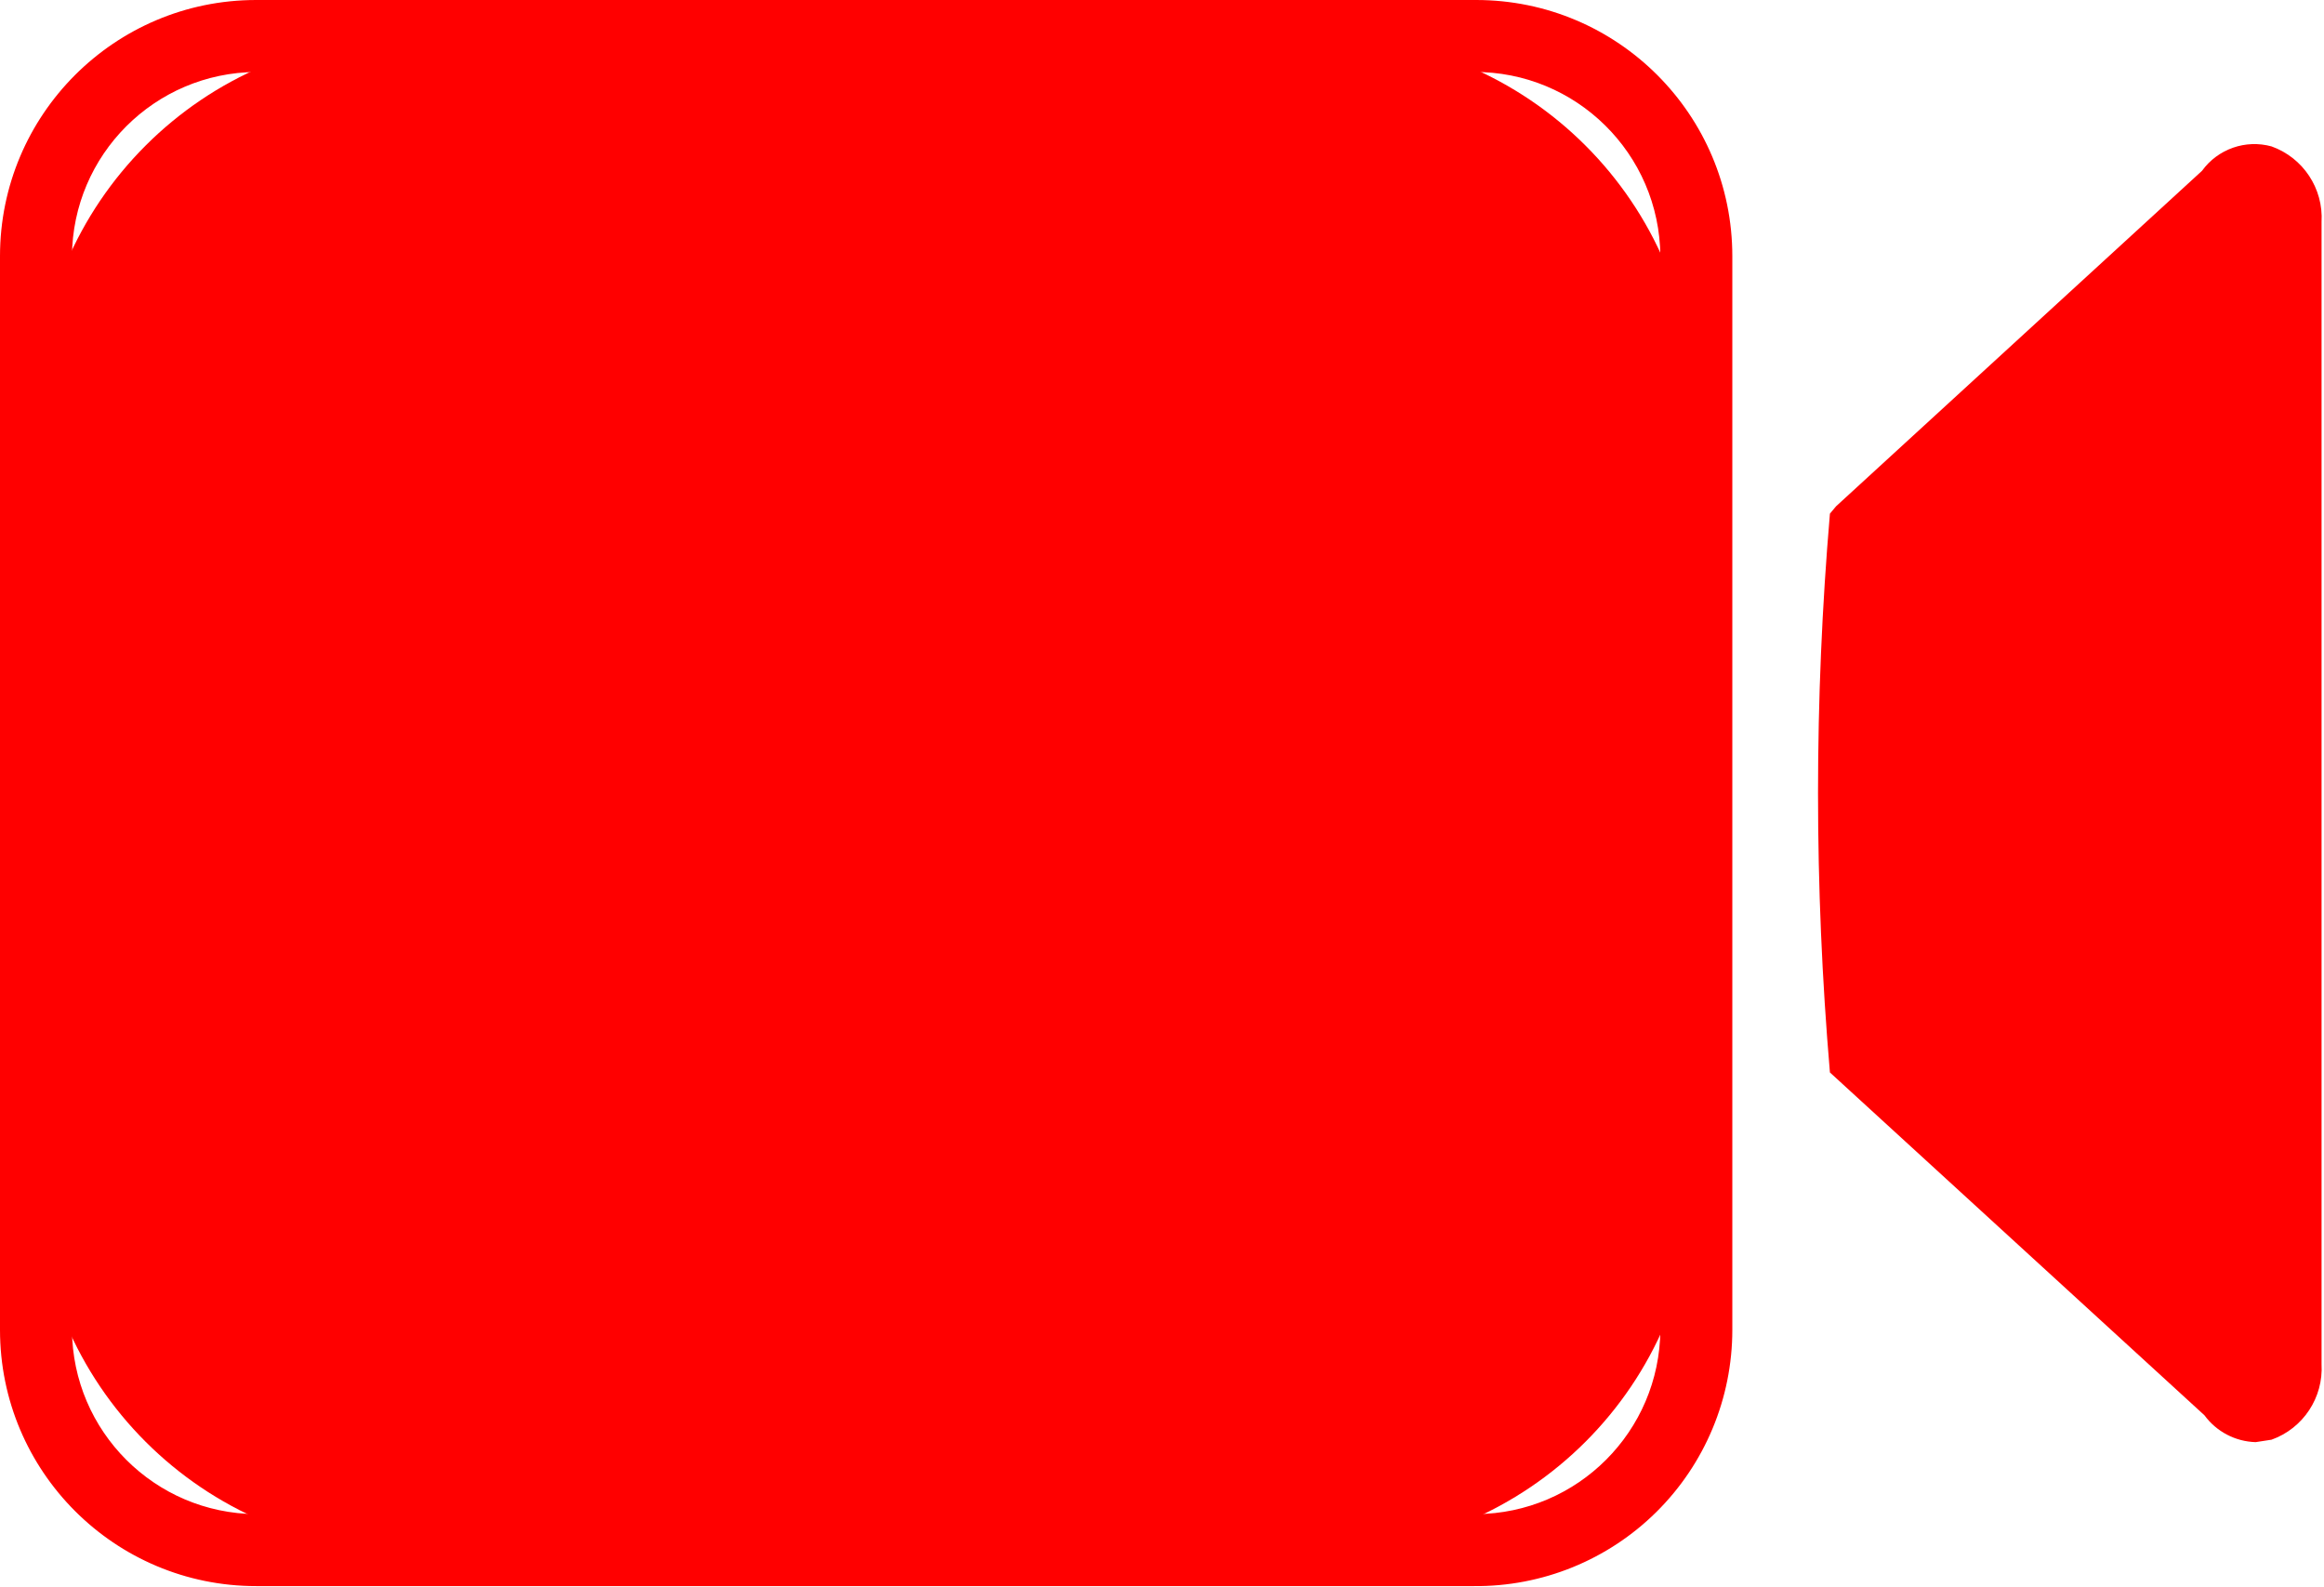
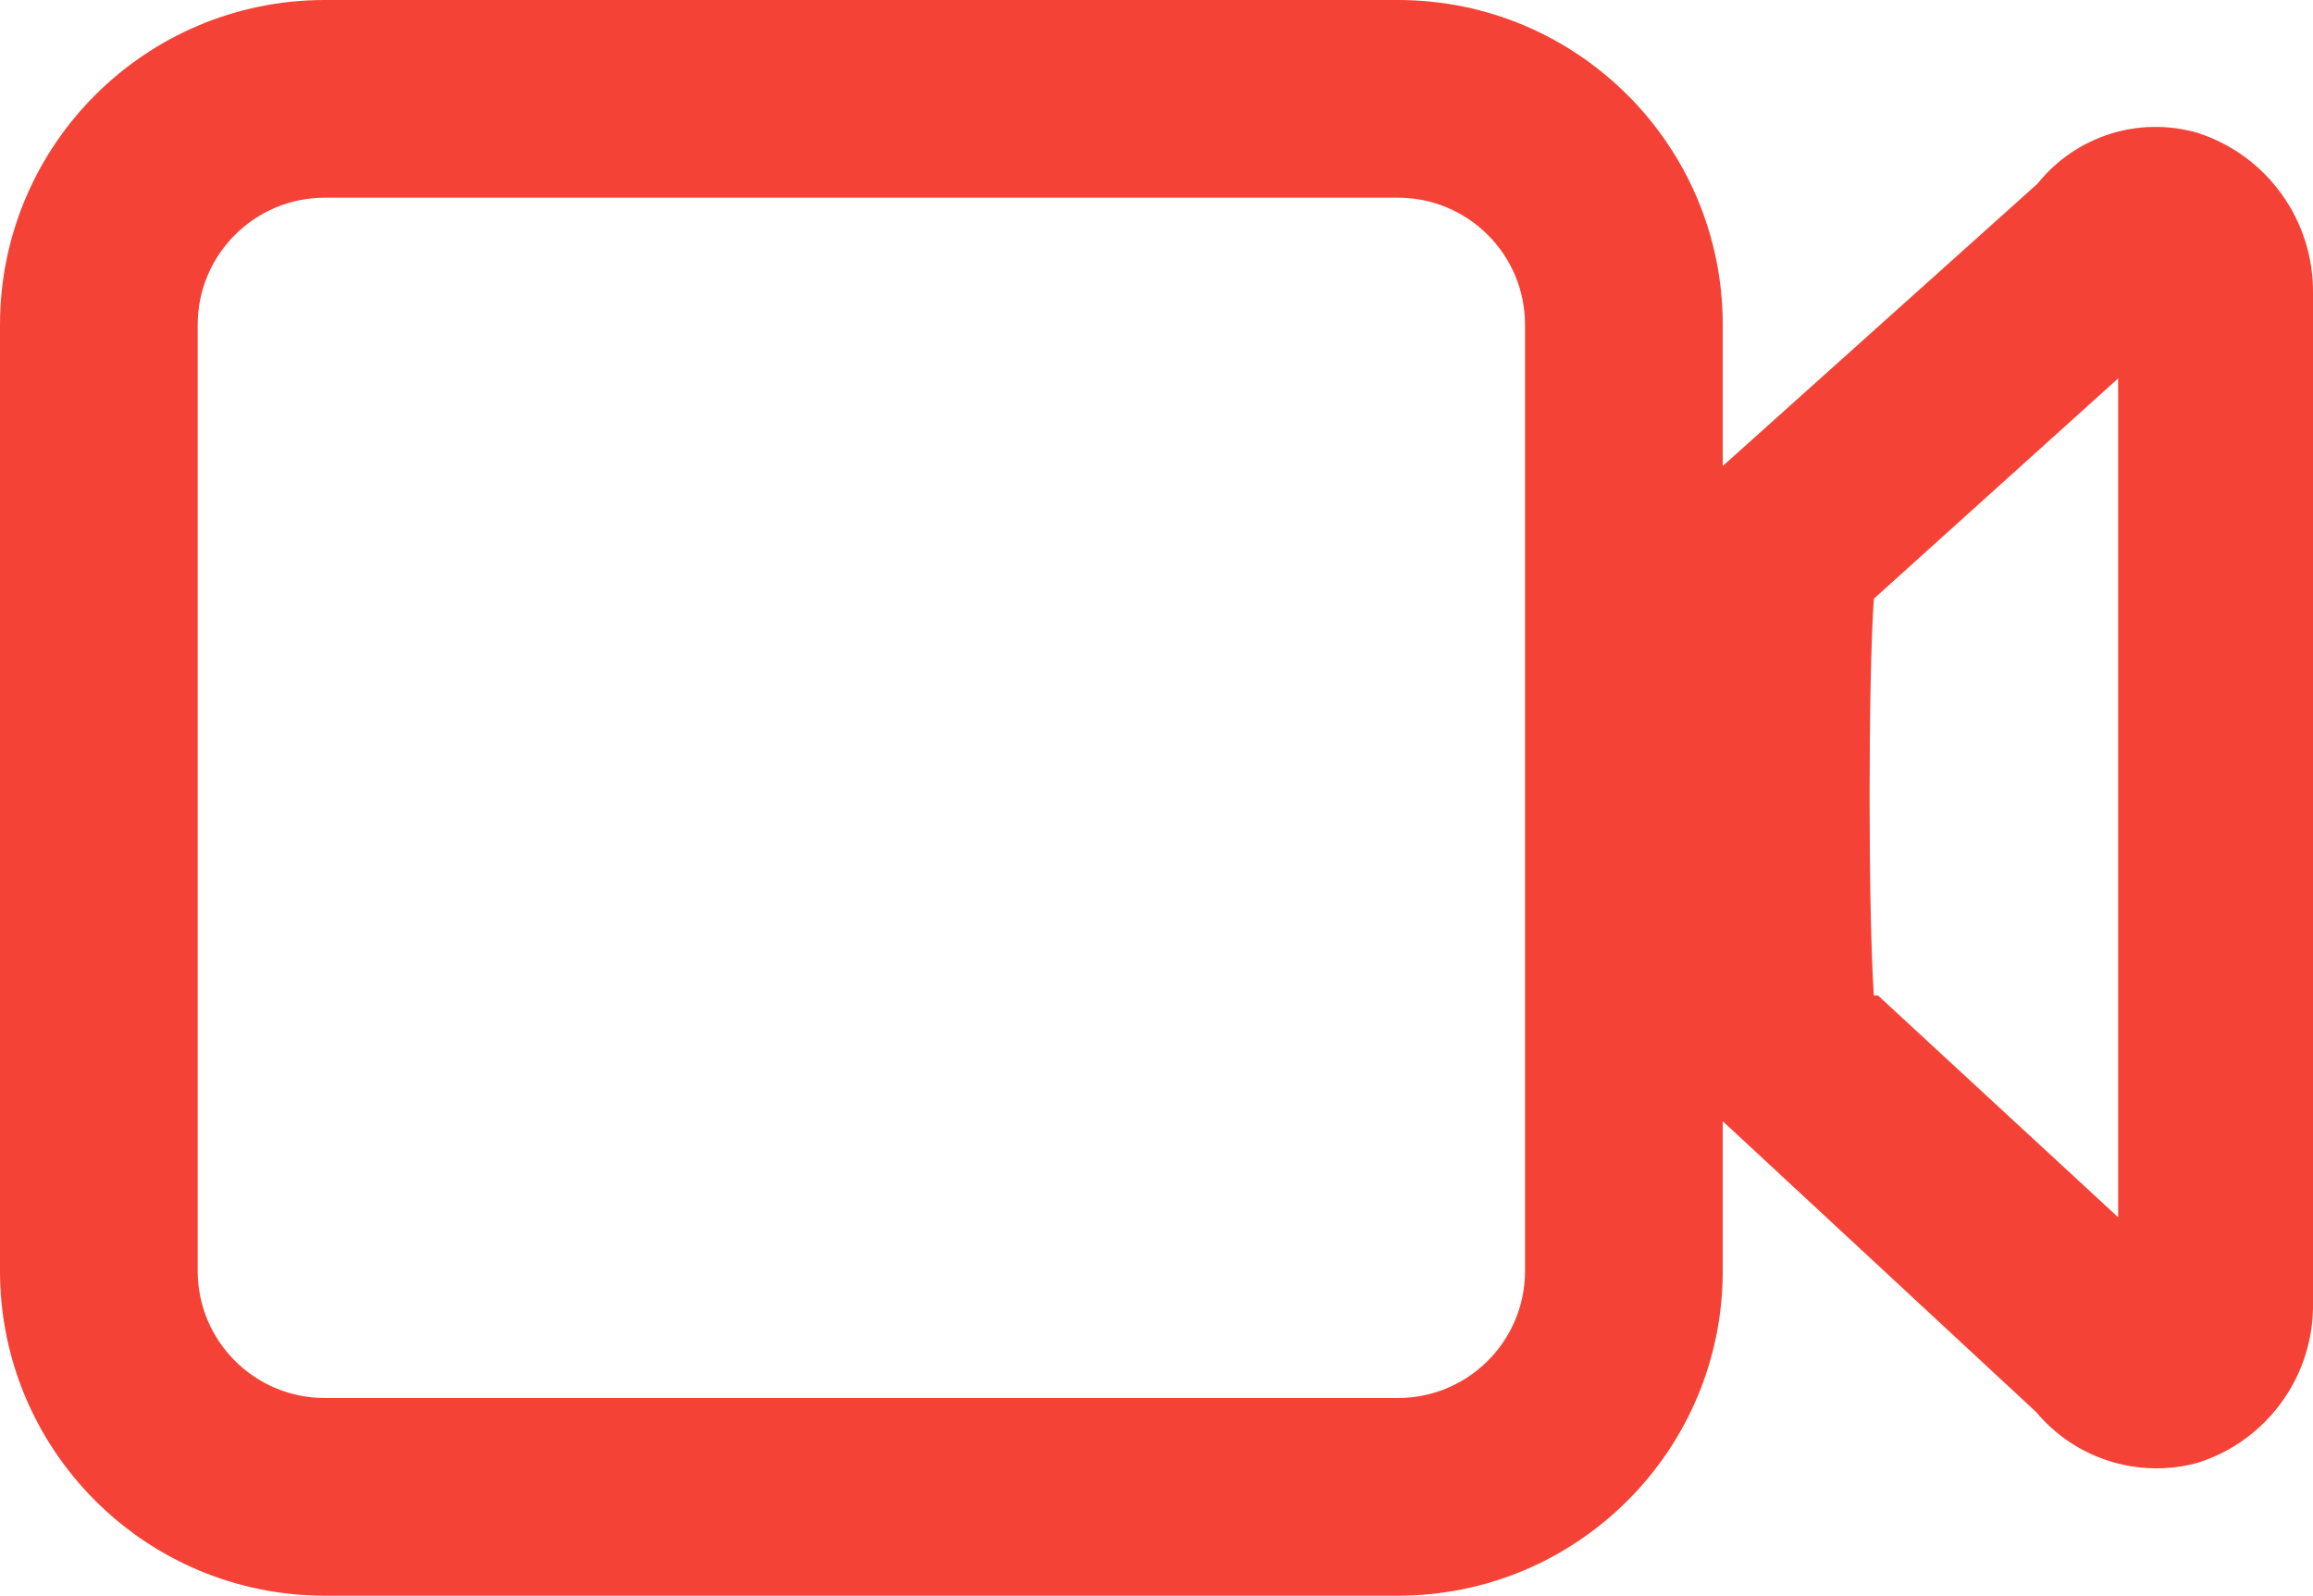
- <svg xmlns="http://www.w3.org/2000/svg" width="19.05" height="13">
-   <rect x="0.3" y="0.3" width="13.59" height="12.41" rx="3.05" fill="#FF0000" />
-   <path d="M12.08,13H2.1A2.1,2.1,0,0,1,0,10.9V2.1A2.1,2.1,0,0,1,2.1,0h10a2.1,2.1,0,0,1,2.1,2.1v8.8A2.1,2.1,0,0,1,12.08,13ZM2.1.59A1.52,1.52,0,0,0,.59,2.1v8.8A1.52,1.52,0,0,0,2.1,12.41h10a1.52,1.52,0,0,0,1.51-1.51V2.1A1.52,1.52,0,0,0,12.08.59Z" fill="#FF0000" />
-   <path d="M15.27,8.63l3,2.77c.15.24.46.1.46-.22V1.82c0-.32-.31-.46-.46-.22l-3,2.77A37.84,37.84,0,0,0,15.27,8.63Z" fill="#FF0000" />
-   <path d="M18.49,11.82a.54.54,0,0,1-.42-.22L15,8.79a26.94,26.94,0,0,1,0-4.58l.05-.06,3-2.75a.53.53,0,0,1,.57-.2.62.62,0,0,1,.41.62v9.36a.62.62,0,0,1-.41.62ZM15.55,8.48l2.91,2.67V1.85L15.55,4.52C15.49,5.07,15.49,7.93,15.55,8.48Z" fill="#FF0000" />
+ <svg xmlns="http://www.w3.org/2000/svg" width="16.38" height="11.3" viewBox="0 0 16.38 11.3">
+   <path d="M15.52,1.09a.94.94,0,0,0-1,.3L12.28,3.46l-.13.15a1.52,1.52,0,0,0-.1.47V2.3A2.15,2.15,0,0,0,9.9.15H2.3A2.15,2.15,0,0,0,.15,2.3V9A2.15,2.15,0,0,0,2.3,11.15H9.9A2.15,2.15,0,0,0,12.05,9V7.22a1.52,1.52,0,0,0,.1.47l2.38,2.22a1,1,0,0,0,.73.34.82.82,0,0,0,.26,0,1,1,0,0,0,.71-1V2.08A1,1,0,0,0,15.52,1.09ZM11,9a1,1,0,0,1-1,1.05H2.3A1,1,0,0,1,1.25,9V2.3a1,1,0,0,1,1-1H9.9a1,1,0,0,1,1,1Zm4.18,0-2-1.85a29,29,0,0,1,0-2.95l2-1.84Z" fill="#f44336" />
+   <path d="M9.9,11.3H2.3A2.3,2.3,0,0,1,0,9V2.3A2.3,2.3,0,0,1,2.3,0H9.9a2.3,2.3,0,0,1,2.3,2.3v1l2.23-2A1.07,1.07,0,0,1,15.56.94a1.18,1.18,0,0,1,.82,1.14V9.22a1.17,1.17,0,0,1-.82,1.14A1.11,1.11,0,0,1,14.42,10L12.2,7.94V9A2.3,2.3,0,0,1,9.9,11.3ZM2.3.3a2,2,0,0,0-2,2V9a2,2,0,0,0,2,2H9.9a2,2,0,0,0,2-2V7.22l.3,0a1.13,1.13,0,0,0,.08.41L14.63,9.8a.8.8,0,0,0,.84.27.86.86,0,0,0,.61-.85V2.08a.87.87,0,0,0-.6-.85h0a.77.77,0,0,0-.83.26L12.38,3.57l-.11.13h0a1.4,1.4,0,0,0-.07.4l-.3,0V2.3a2,2,0,0,0-2-2Zm7.6,9.9H2.3A1.2,1.2,0,0,1,1.1,9V2.3A1.2,1.2,0,0,1,2.3,1.1H9.9a1.2,1.2,0,0,1,1.2,1.2V9A1.2,1.2,0,0,1,9.9,10.2ZM2.3,1.4a.9.9,0,0,0-.9.9V9a.9.9,0,0,0,.9.9H9.9a.9.9,0,0,0,.9-.9V2.3a.9.9,0,0,0-.9-.9Zm13,7.91L13,7.19V7.13a29.42,29.42,0,0,1,0-3V4.1L15.28,2Zm-2-2.26L15,8.62V2.68L13.27,4.24C13.23,4.82,13.23,6.45,13.27,7.05Z" fill="#f44336" />
</svg>
